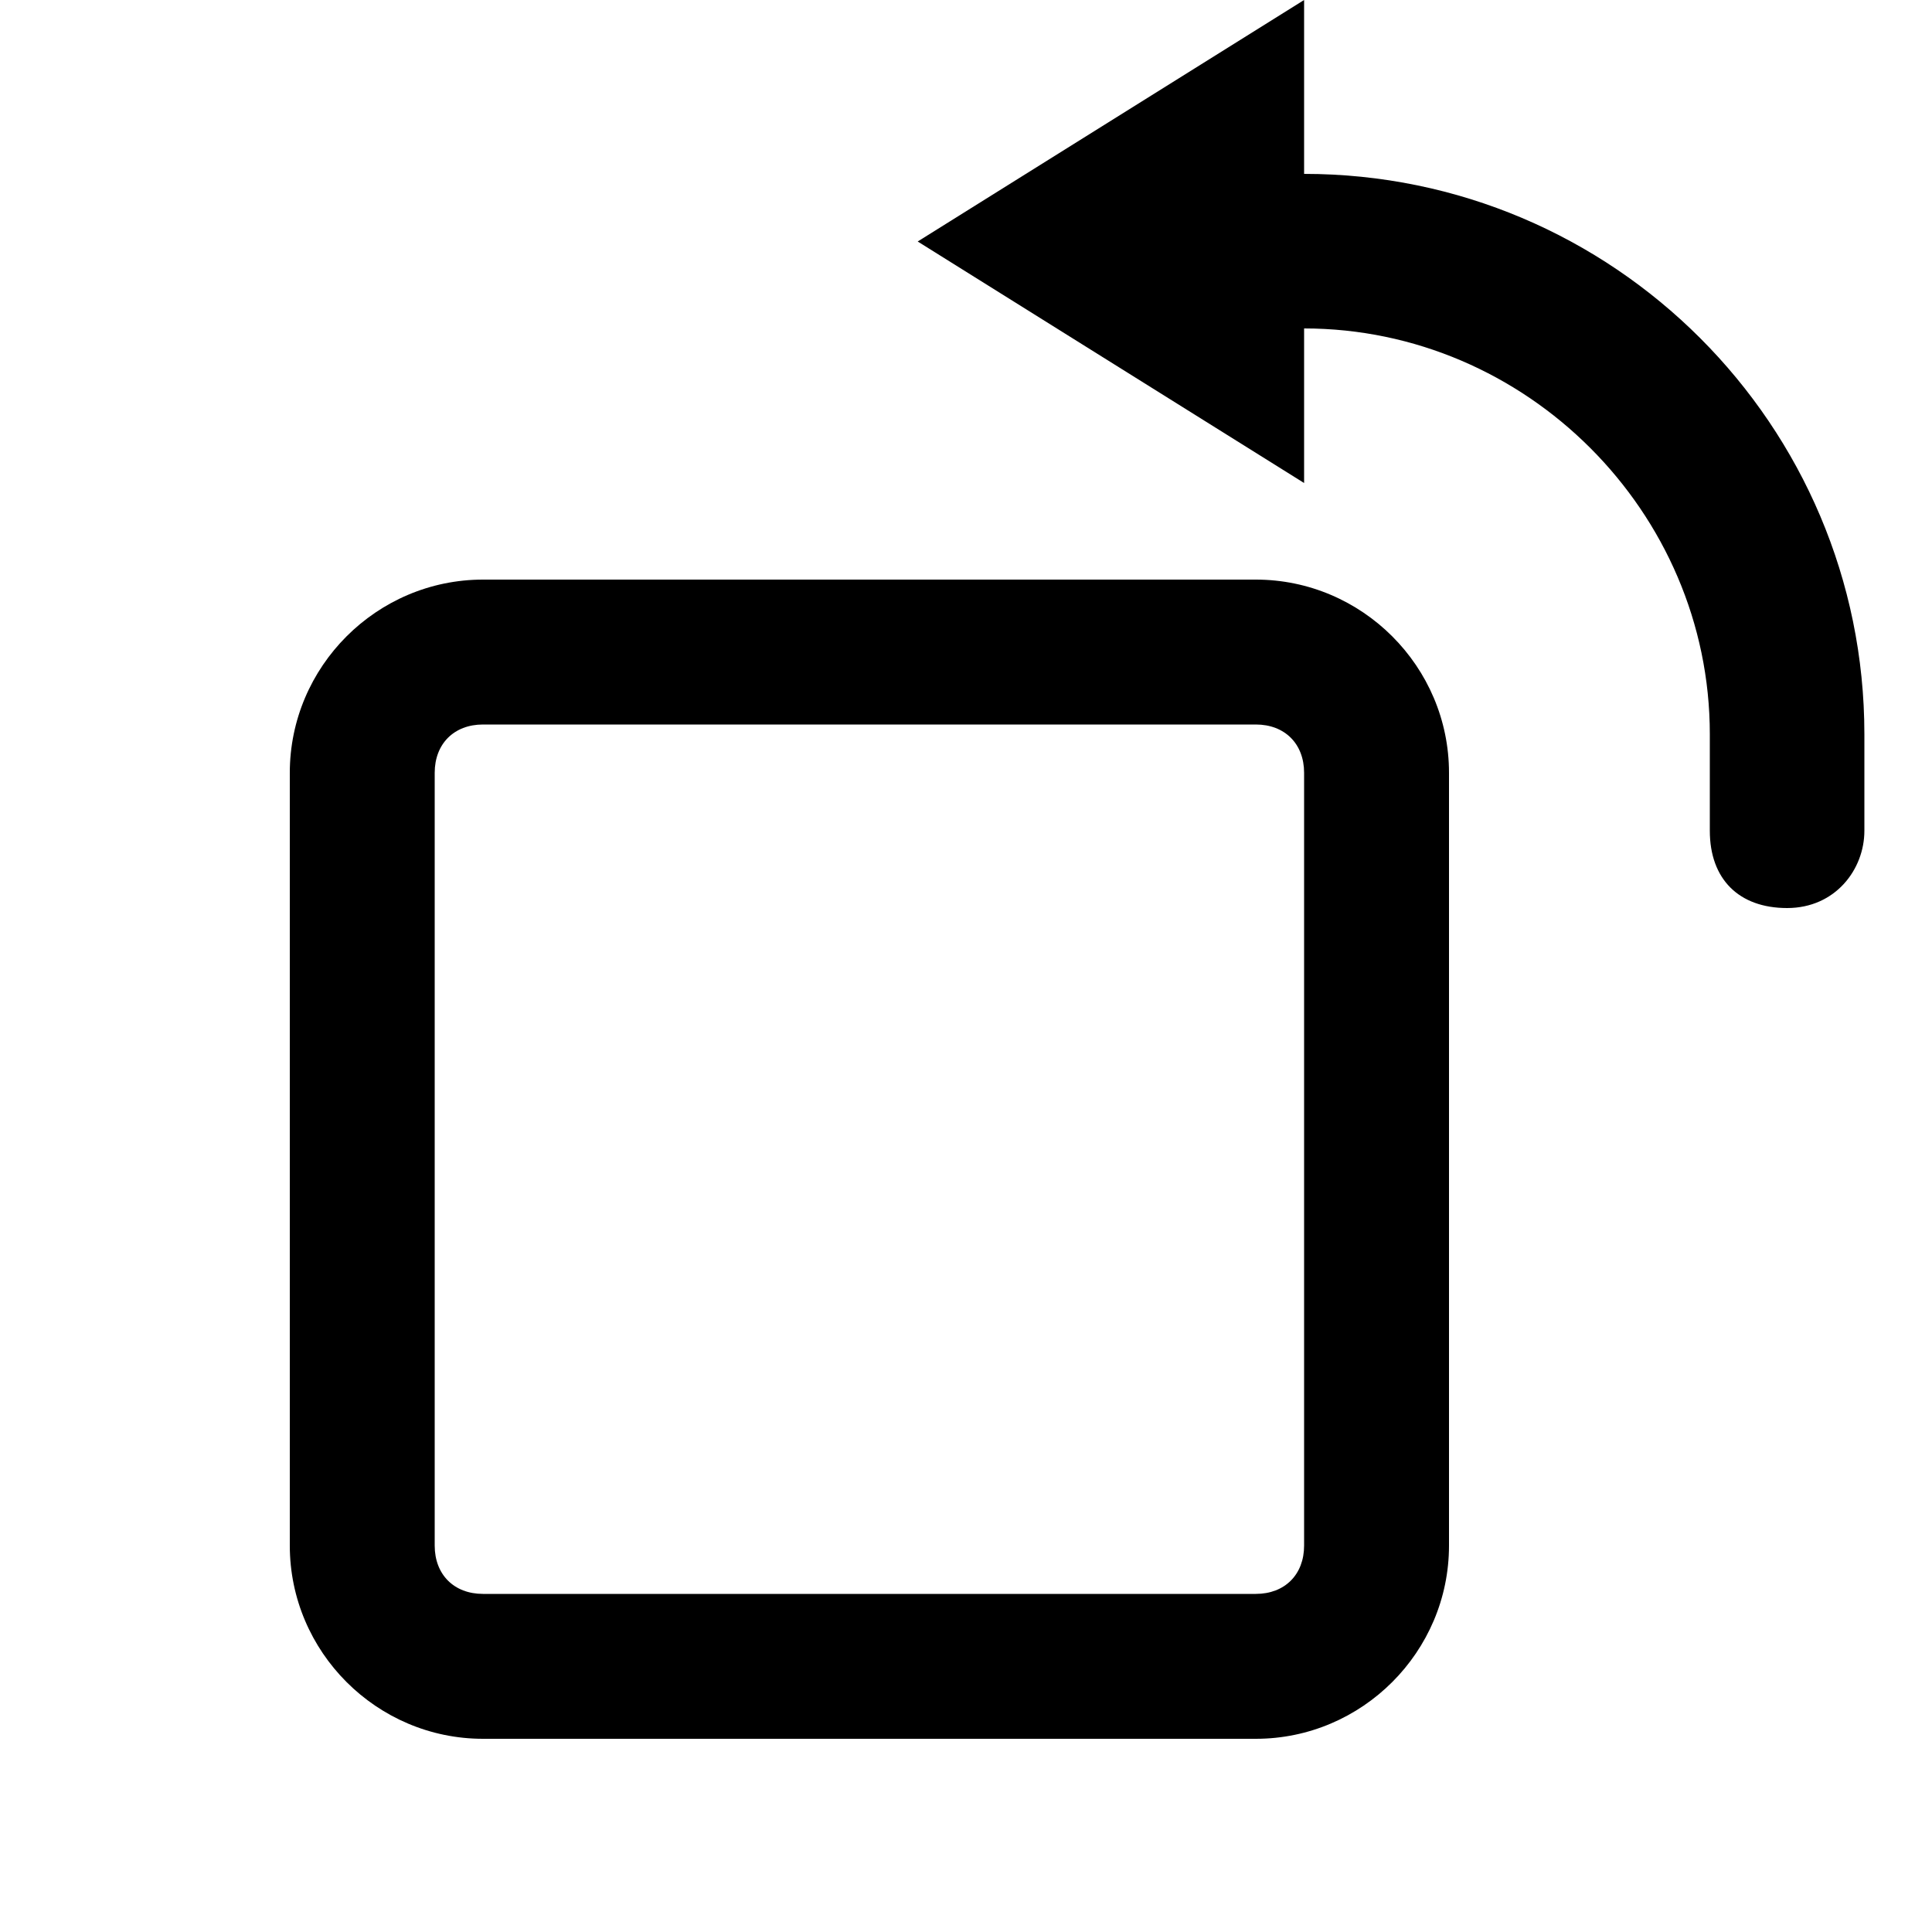
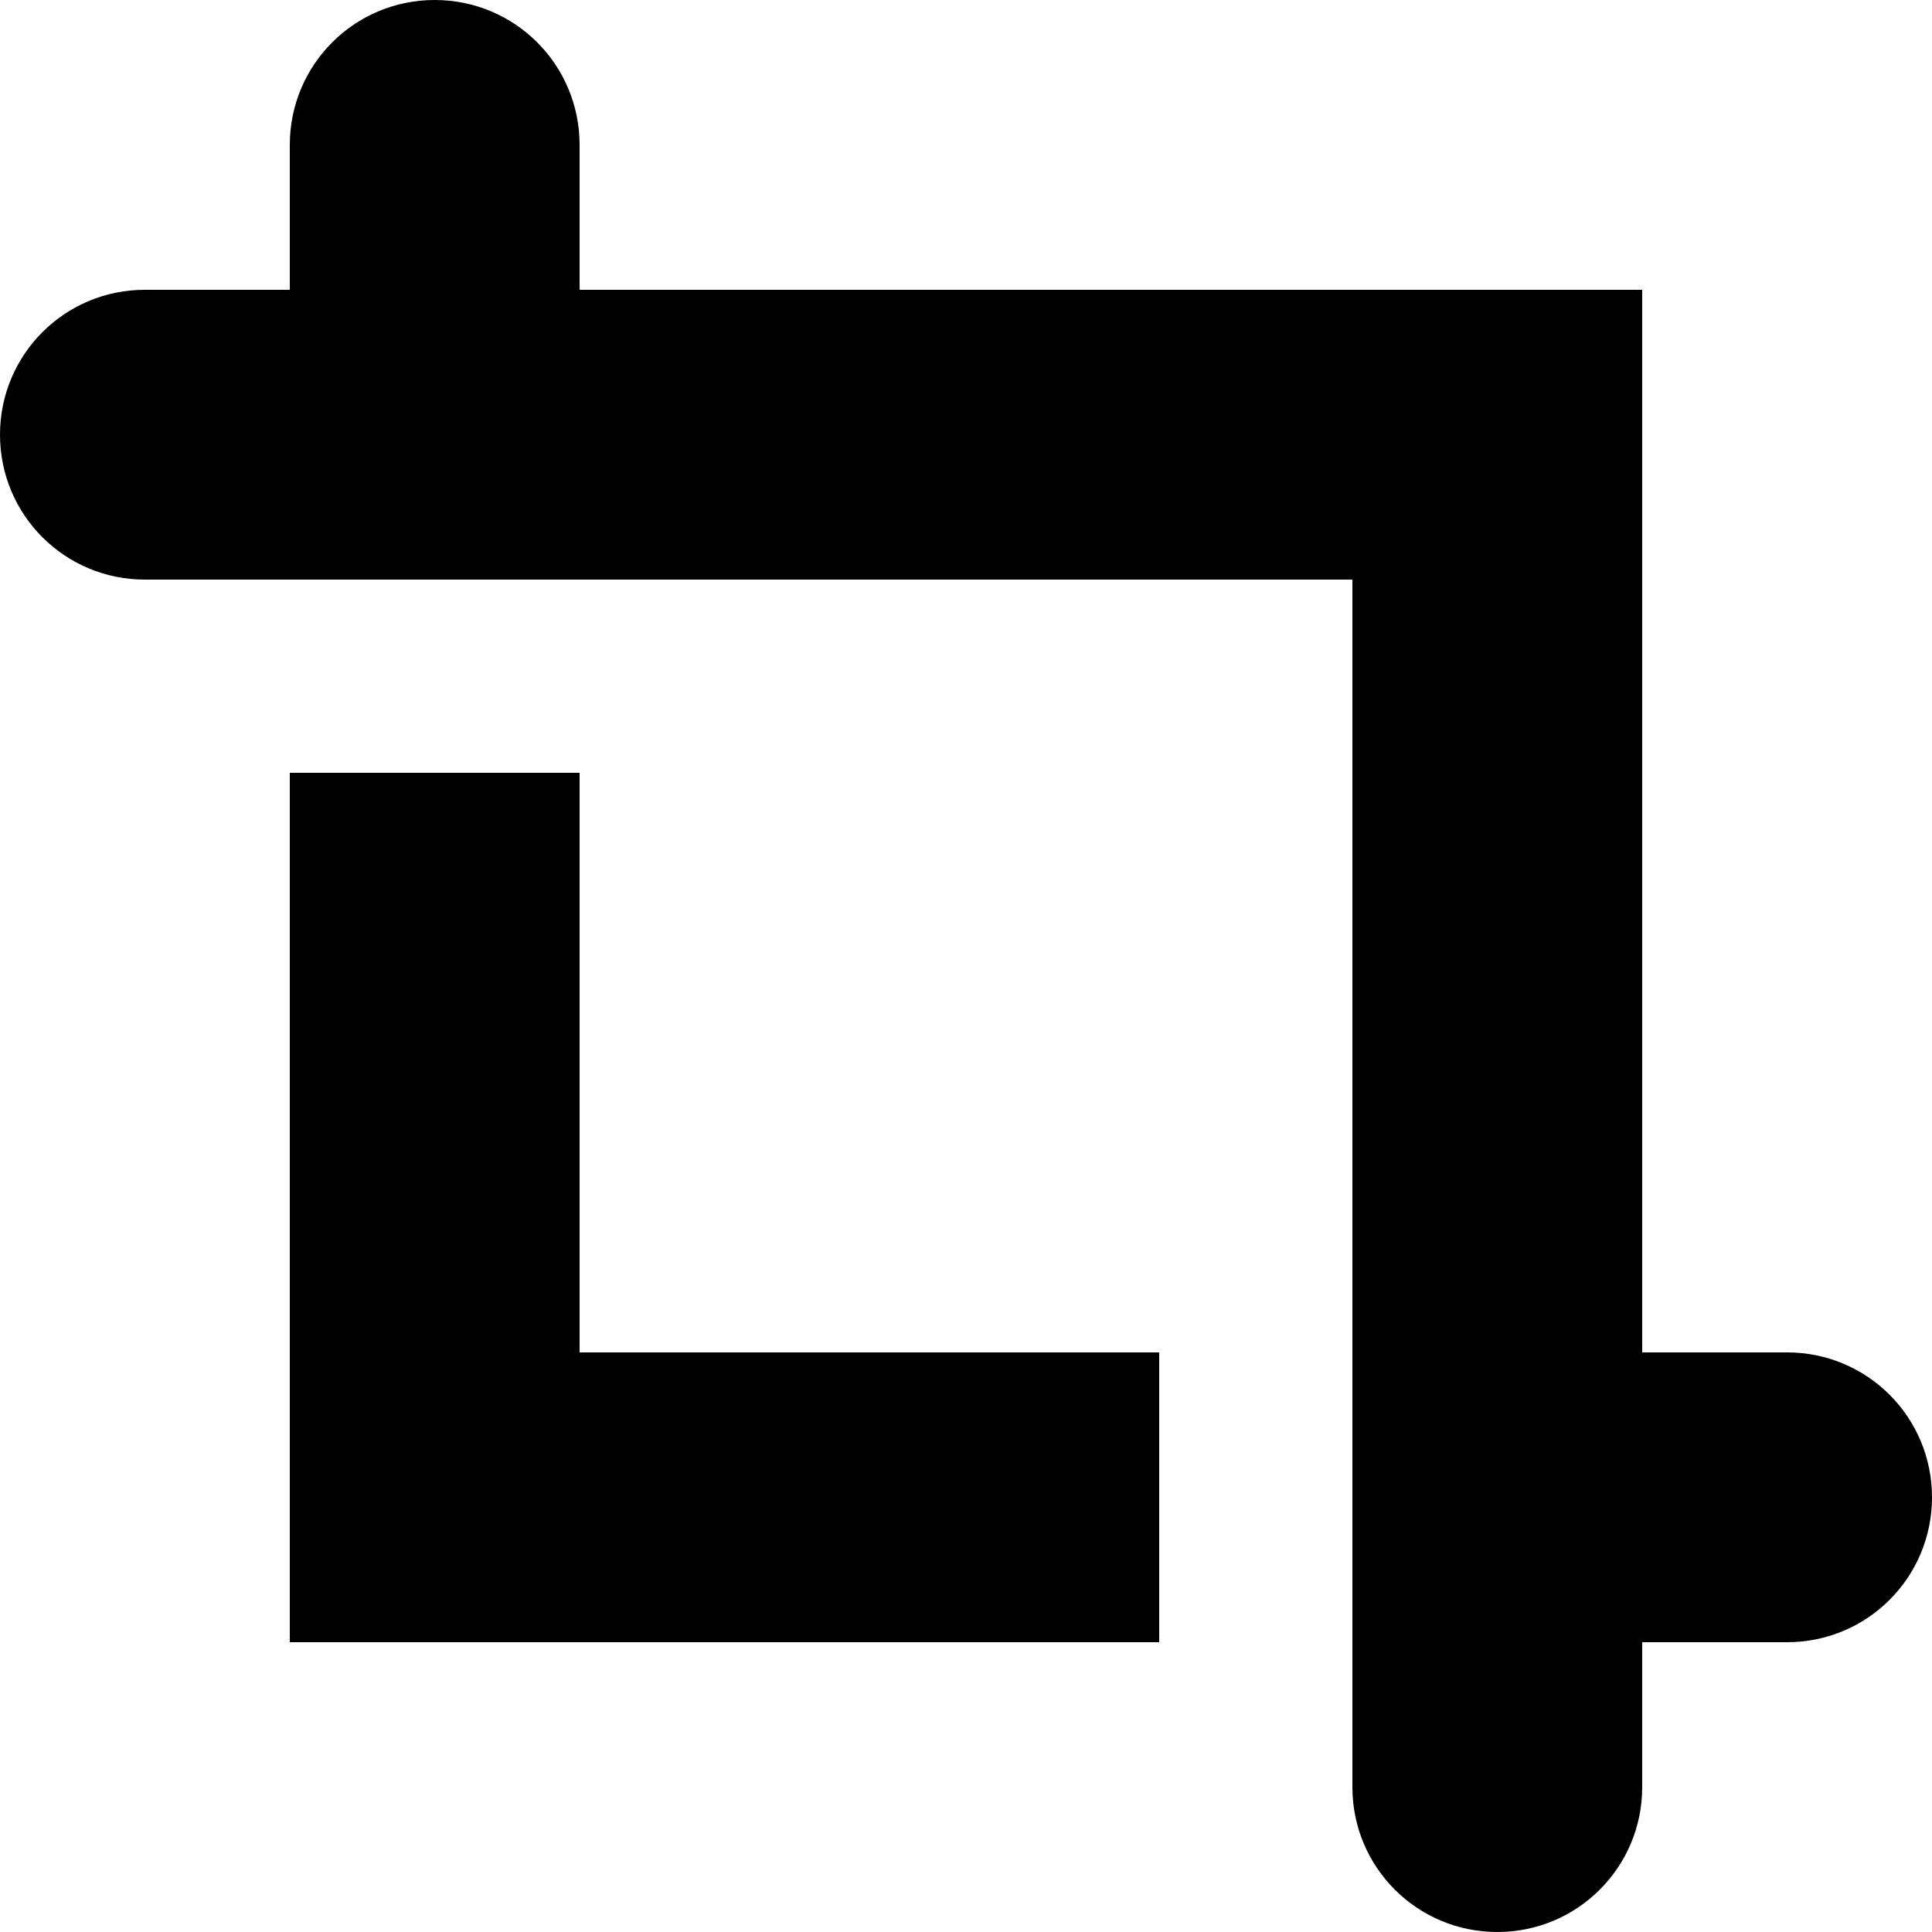
- <svg xmlns="http://www.w3.org/2000/svg" xml:space="preserve" id="Layer_1" x="0" y="0" viewBox="0 0 20 20">
-   <style>.st0{fill-rule:evenodd;clip-rule:evenodd}</style>
-   <path d="m9.5 2.5 4-2.5v1.8c3.2 0 5.8 2.6 5.8 5.8v1c0 .4-.3.8-.8.8s-.8-.3-.8-.8v-1c0-2.3-1.9-4.2-4.2-4.2V5z" />
-   <path d="M3 8c0-1.1.9-2 2-2h8c1.1 0 2 .9 2 2v8c0 1.1-.9 2-2 2H5c-1.1 0-2-.9-2-2zm2-.5h8c.3 0 .5.2.5.5v8c0 .3-.2.5-.5.5H5c-.3 0-.5-.2-.5-.5V8c0-.3.2-.5.5-.5" class="st0" />
+ <svg xmlns="http://www.w3.org/2000/svg" xml:space="preserve" viewBox="0 0 20 20">
+   <path d="M20 15.5c0 .83-.67 1.5-1.5 1.5H17v1.5c0 .83-.67 1.5-1.5 1.5s-1.5-.67-1.5-1.5V6H1.5C.67 6 0 5.33 0 4.5S.67 3 1.5 3H3V1.5C3 .67 3.67 0 4.5 0S6 .67 6 1.5V3h11v11h1.5c.83 0 1.5.67 1.5 1.5M6 8H3v9h9v-3H6z" />
</svg>
